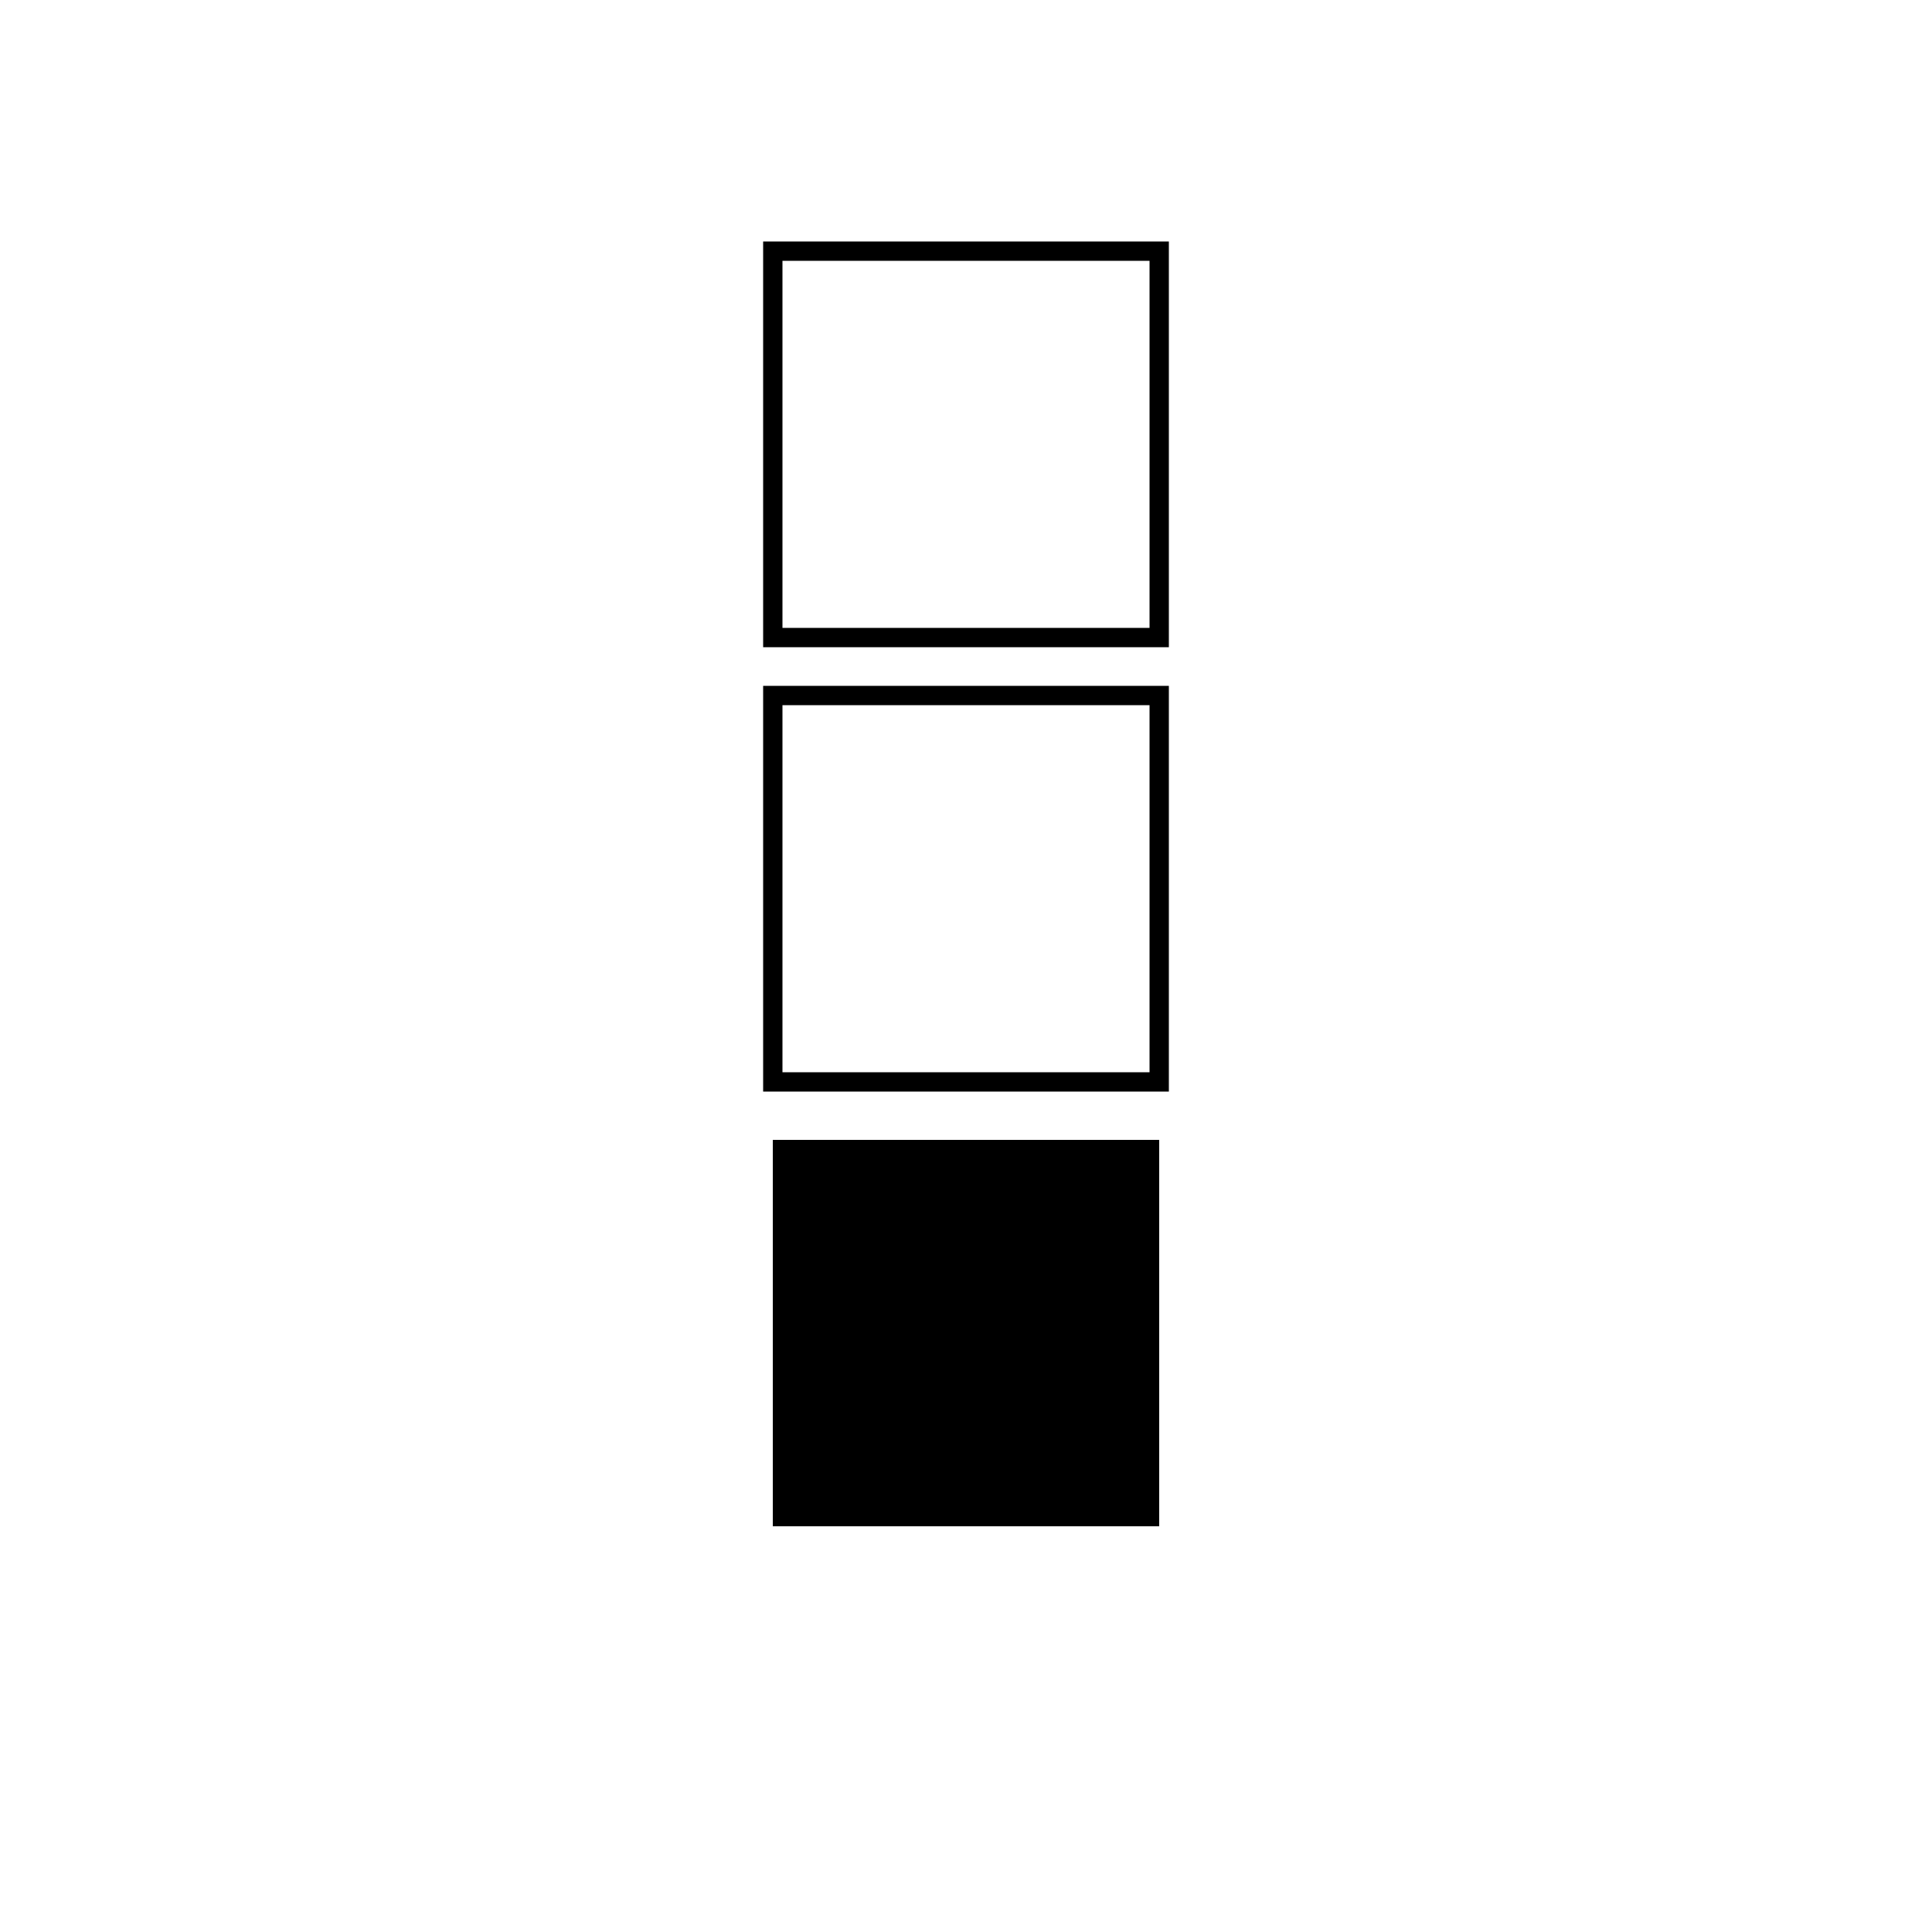
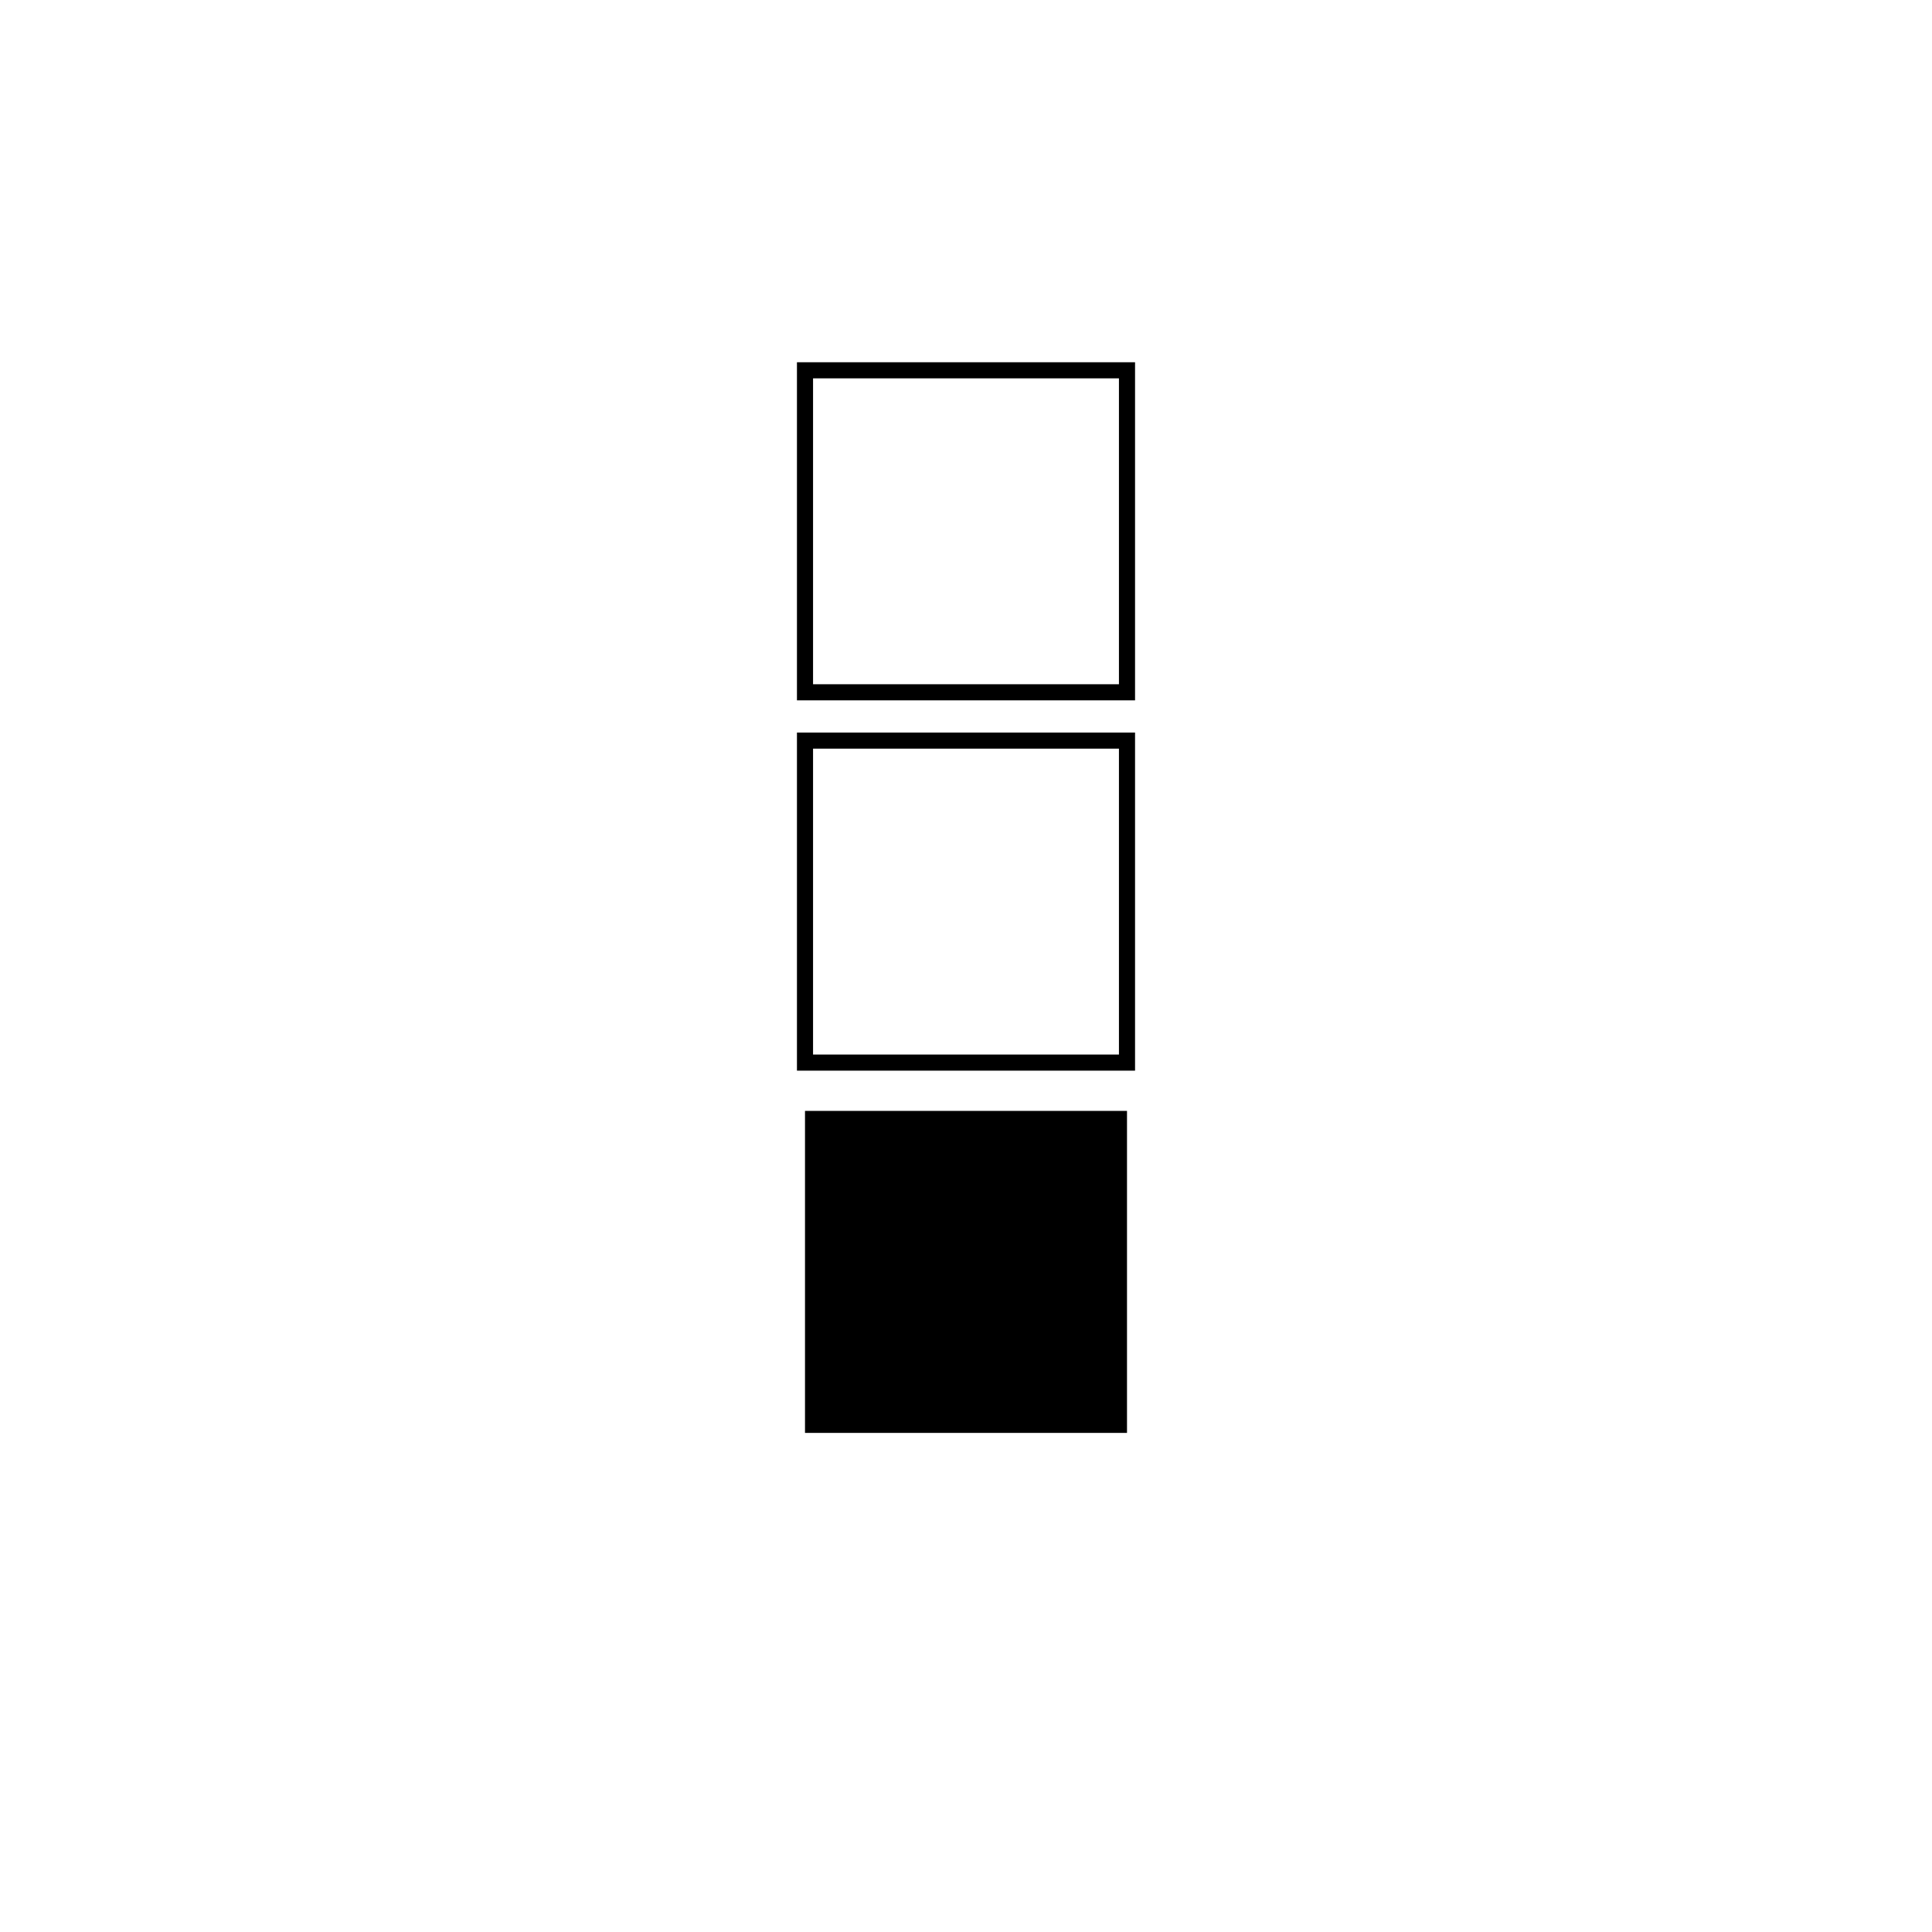
- <svg xmlns="http://www.w3.org/2000/svg" viewBox="0 0 100 100">
-   <path d=" M 40 13 L 60 13 L 60 33 L 40 33 Z" style="fill: none;stroke-width: 1;stroke: black" />
-   <path d=" M 40 36 L 60 36 L 60 56 L 40 56 Z" style="fill: none;stroke-width: 1;stroke: black" />
-   <path d=" M 40 59 L 60 59 L 60 79 L 40 79 Z" style="fill: black;" />
+ <svg xmlns="http://www.w3.org/2000/svg" viewBox="-10 -10 120 120">
+   <path d=" M 40 13 L 60 13 L 60 33 L 40 33 Z" fill="none" stroke="black" stroke-width="1" />
+   <path d=" M 40 36 L 60 36 L 60 56 L 40 56 Z" fill="none" stroke="black" stroke-width="1" />
+   <path d=" M 40 59 L 60 59 L 60 79 L 40 79 Z" fill="black" />
</svg>
